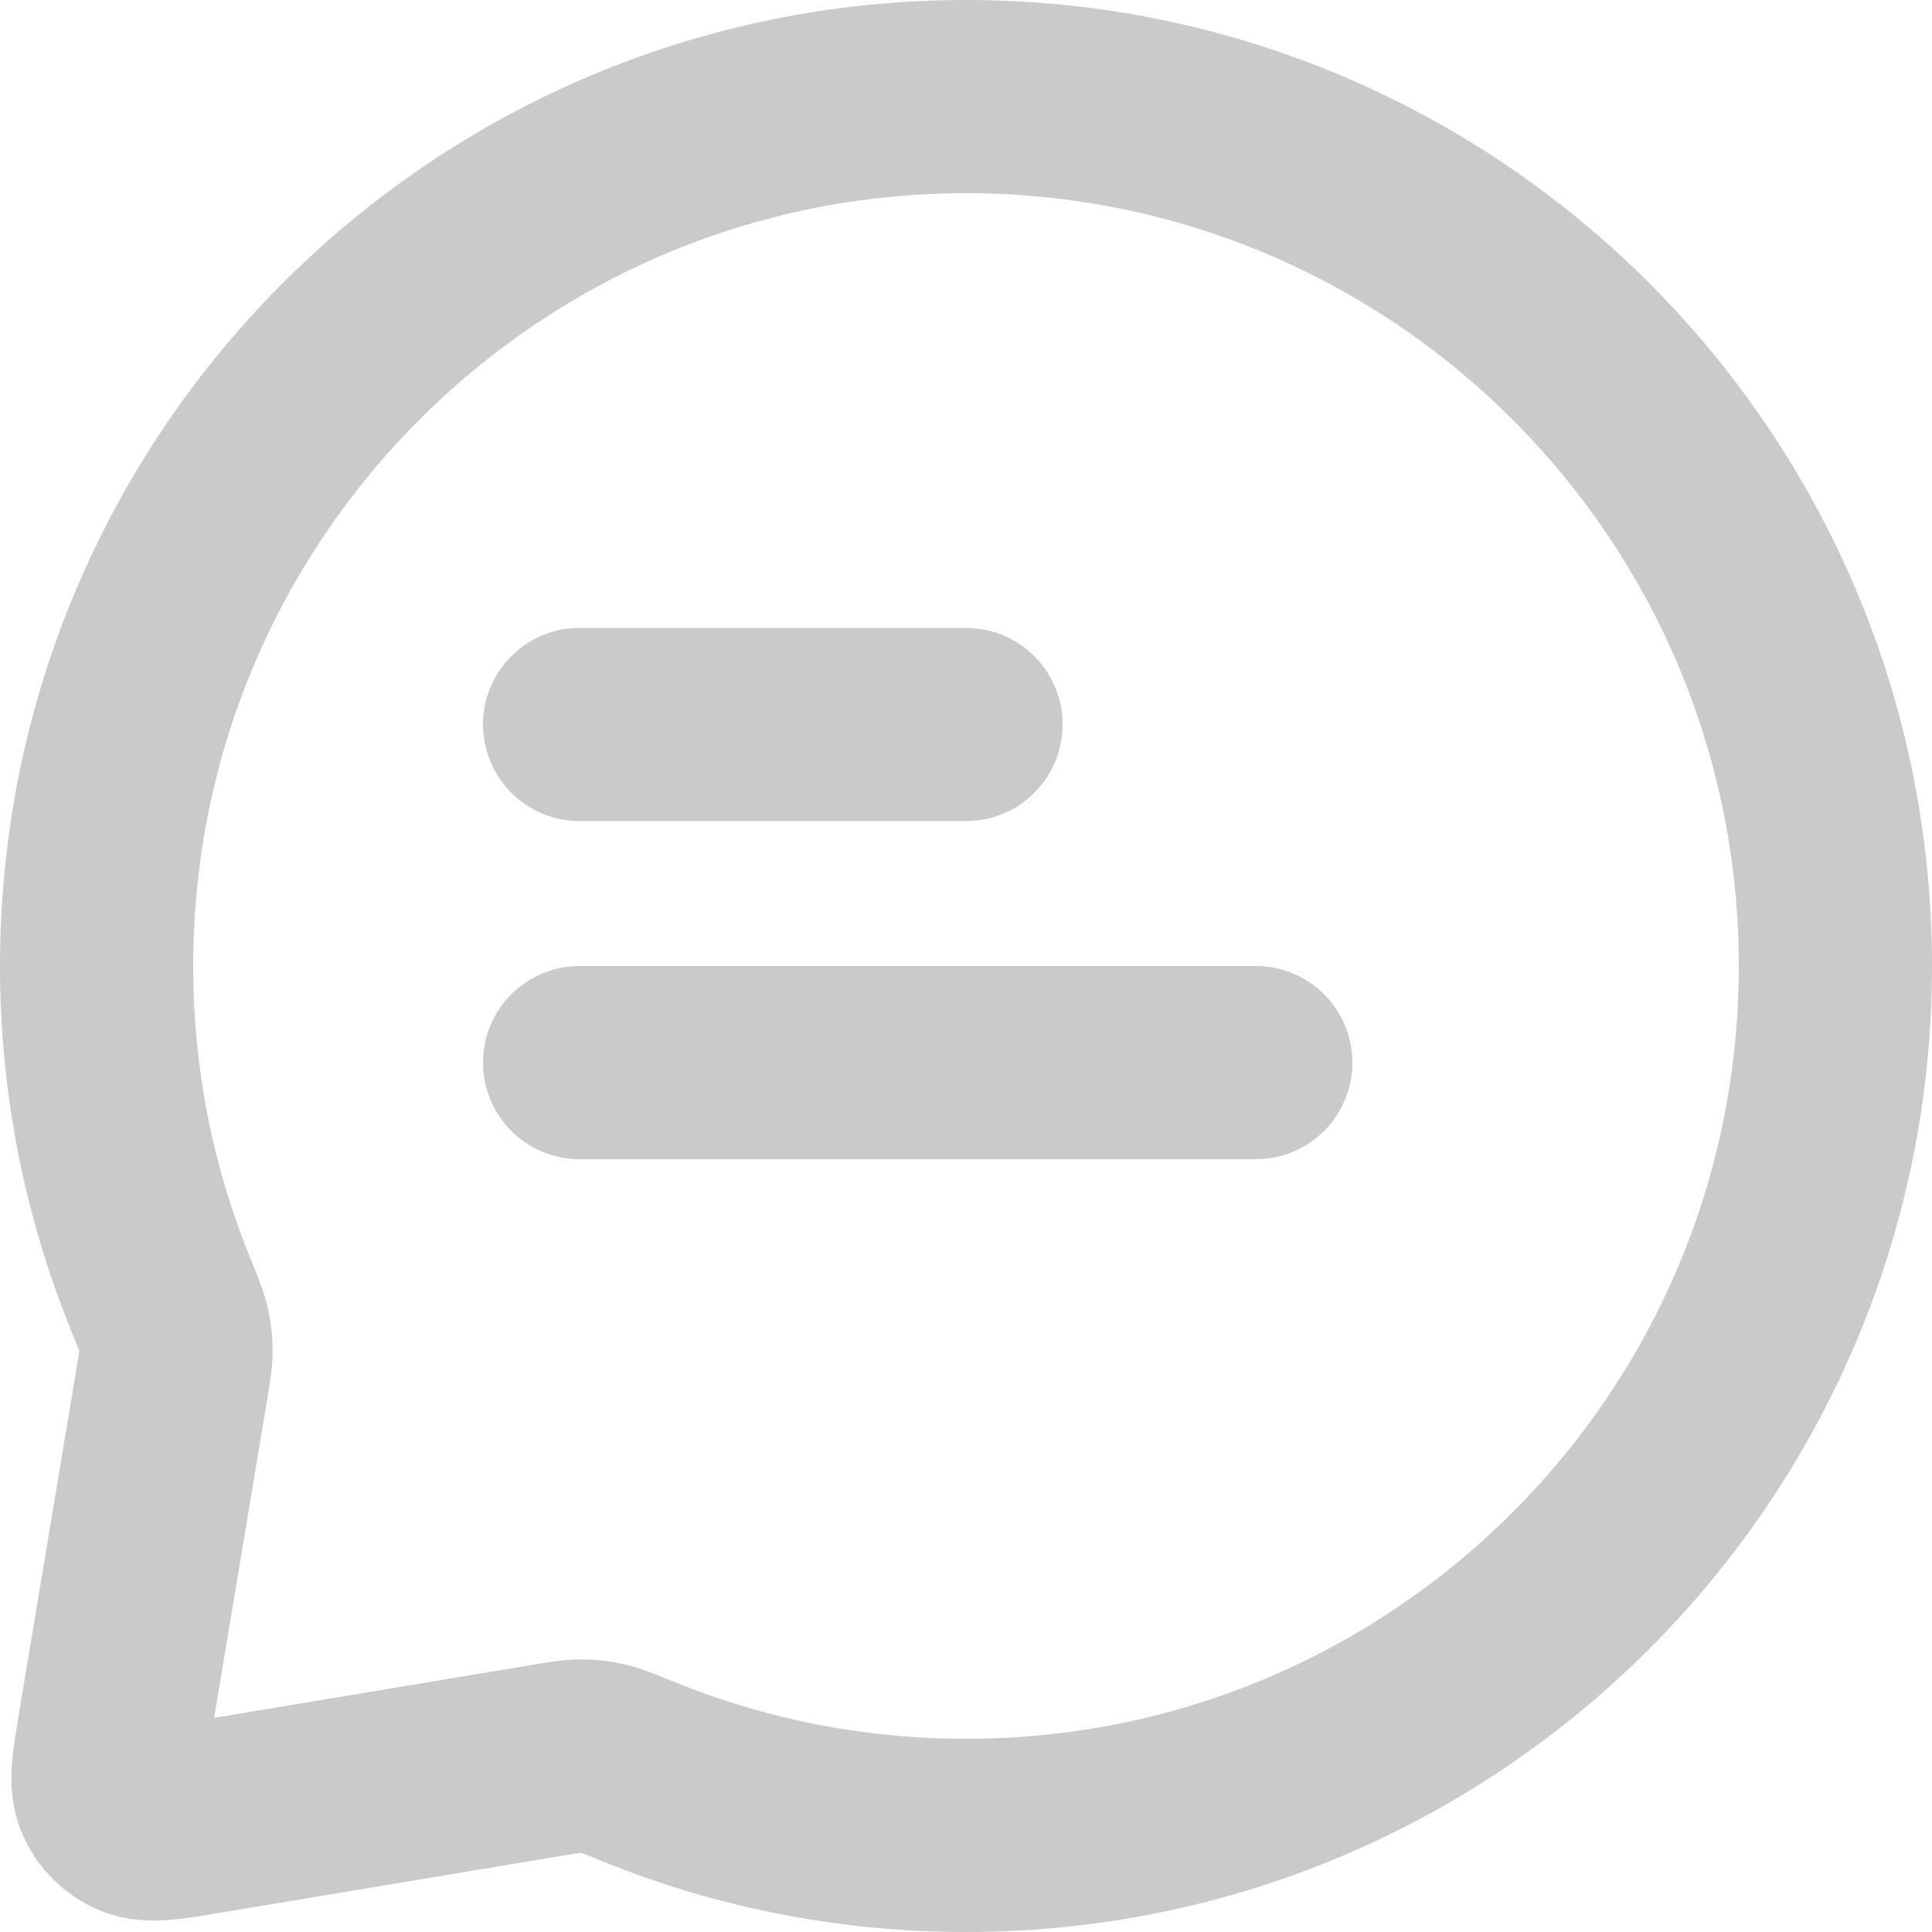
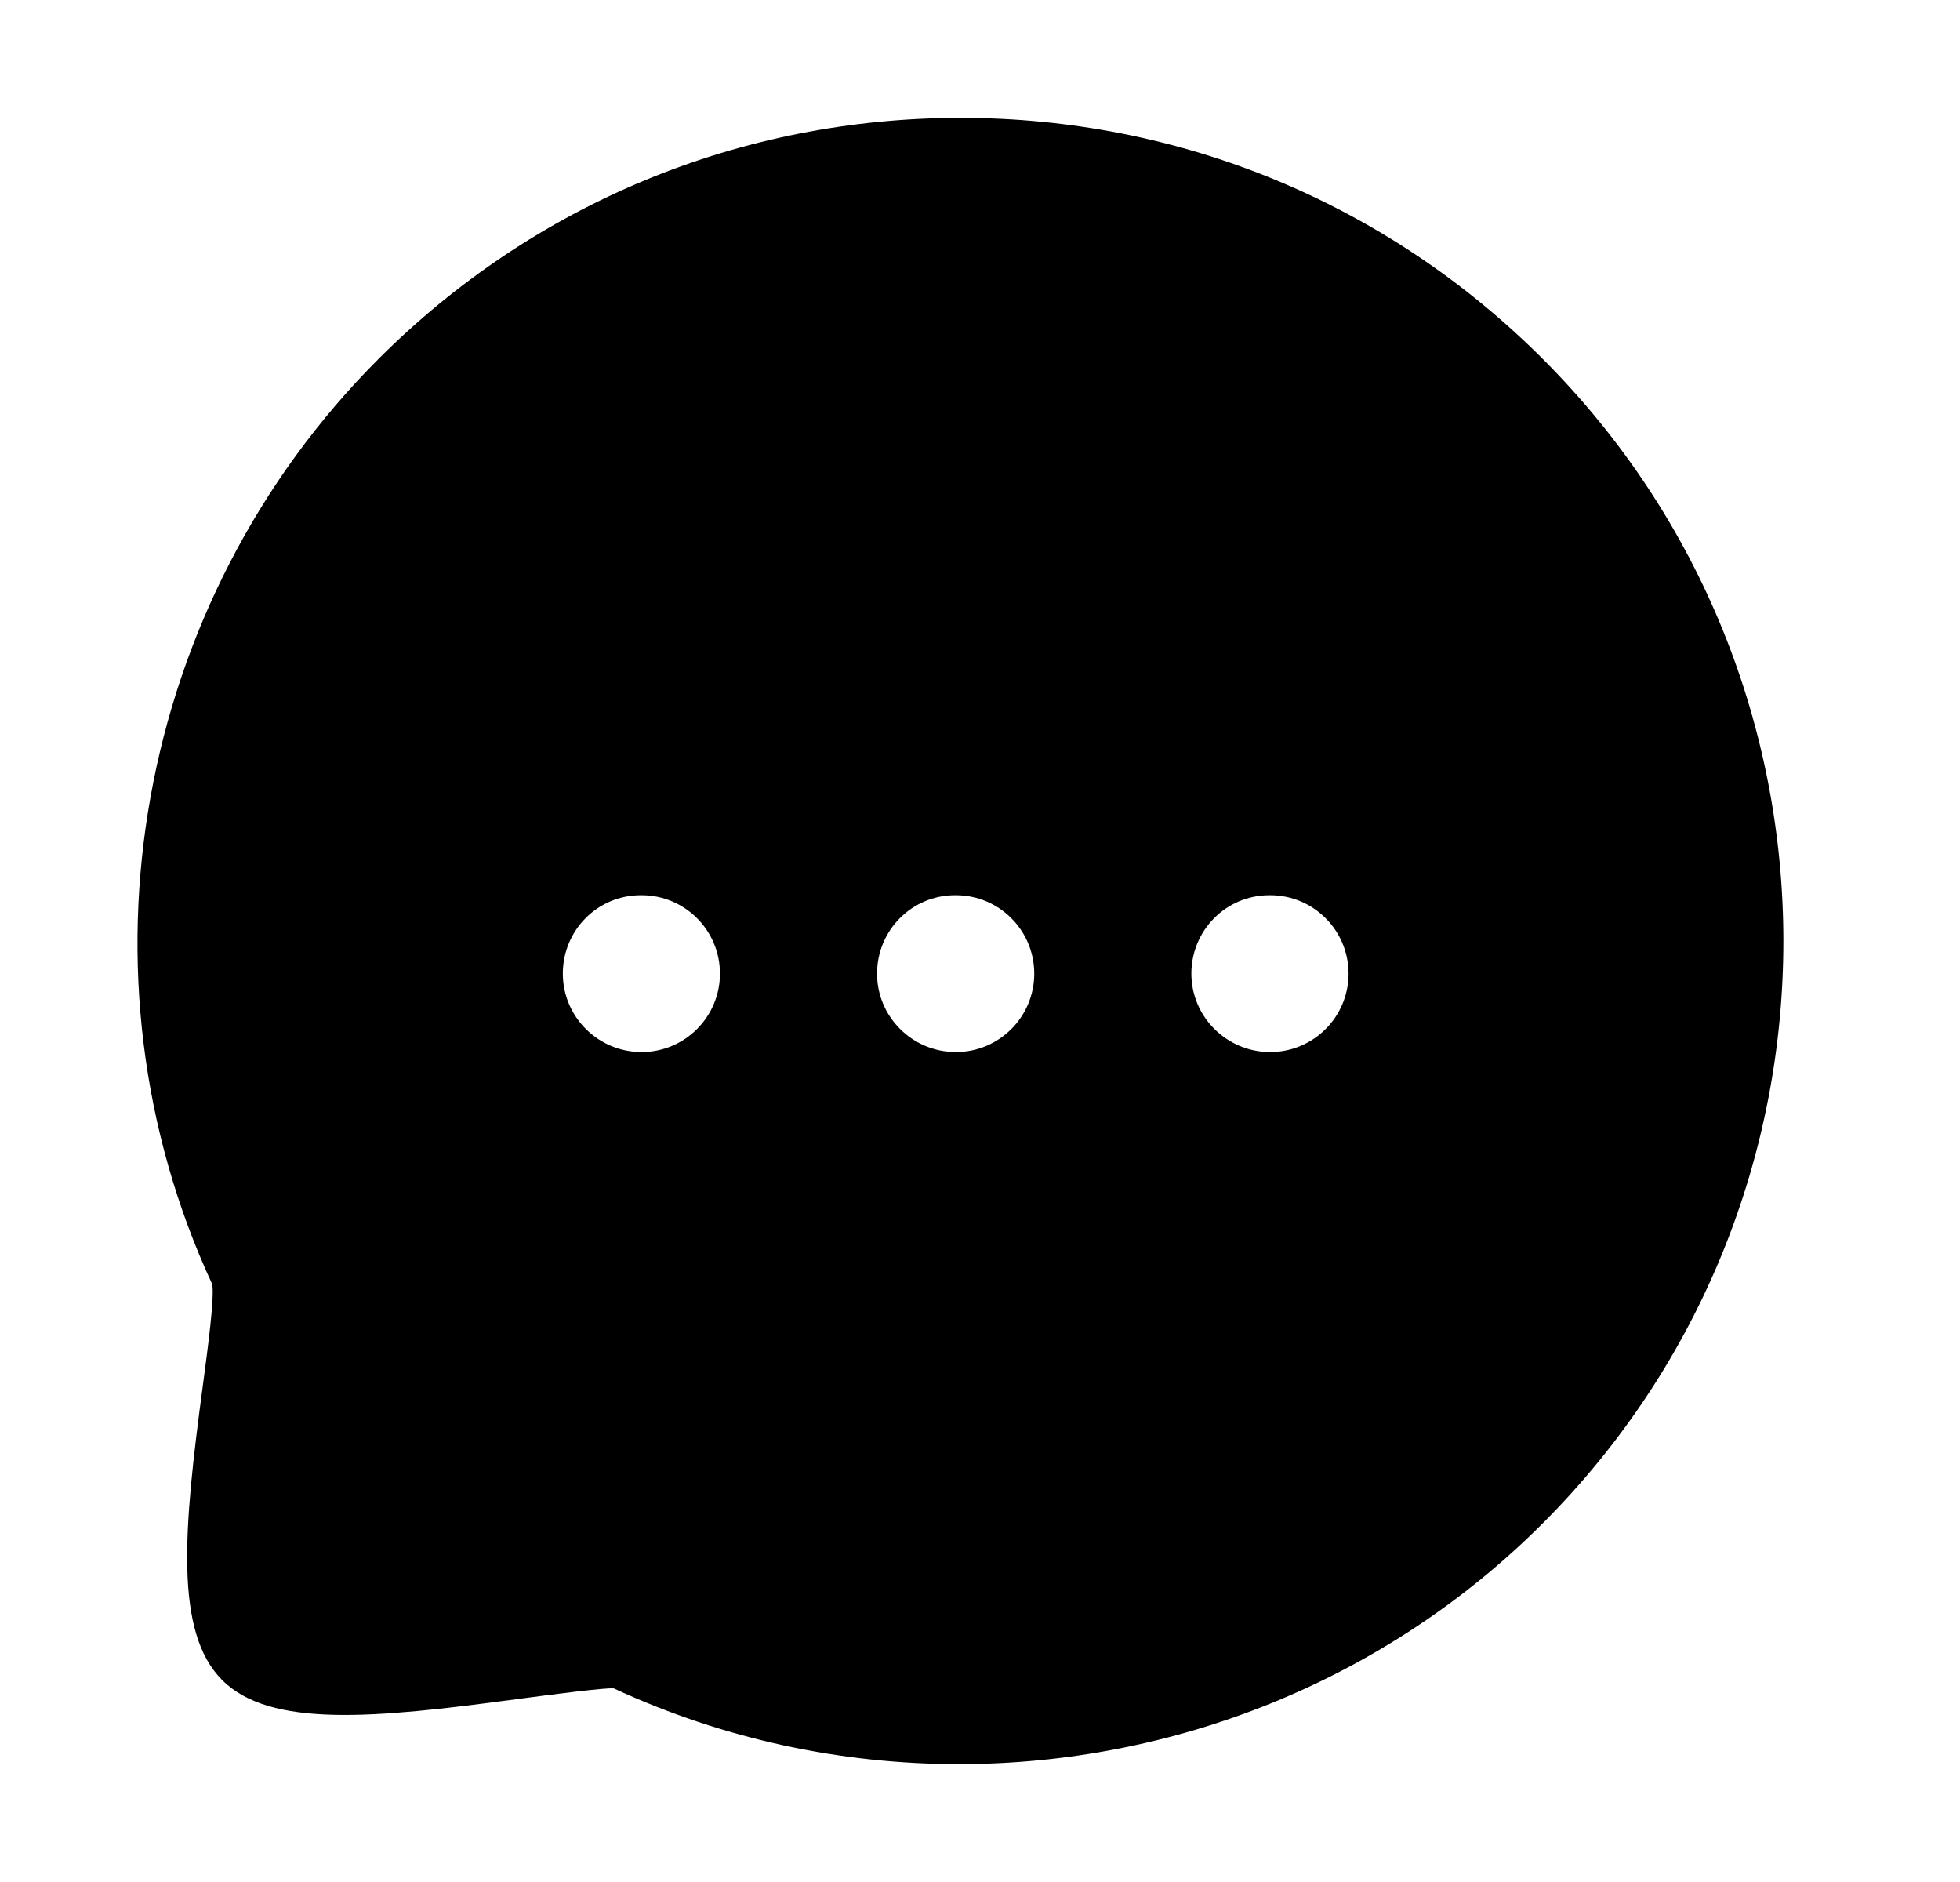
- <svg xmlns="http://www.w3.org/2000/svg" width="20" height="20" viewBox="0 0 20 20" fill="none">
-   <path d="M6 7.5H10M6 11H13M10 19C14.971 19 19 14.971 19 10C19 5.029 14.971 1 10 1C5.029 1 1 5.029 1 10C1 11.197 1.234 12.34 1.658 13.384C1.739 13.585 1.78 13.684 1.798 13.765C1.816 13.844 1.822 13.903 1.822 13.984C1.822 14.067 1.807 14.157 1.777 14.337L1.184 17.895C1.122 18.268 1.091 18.454 1.149 18.589C1.199 18.707 1.293 18.801 1.411 18.851C1.546 18.909 1.732 18.878 2.105 18.816L5.663 18.223C5.843 18.193 5.933 18.178 6.016 18.178C6.097 18.178 6.156 18.184 6.235 18.202C6.316 18.22 6.416 18.261 6.615 18.342C7.66 18.766 8.803 19 10 19Z" stroke="#CACACA" stroke-width="2" stroke-linecap="round" stroke-linejoin="round" />
+ <svg xmlns="http://www.w3.org/2000/svg" width="25" height="24" viewBox="0 0 25 24" fill="none">
+   <path fill-rule="evenodd" clip-rule="evenodd" d="M16.201 13.416C15.649 13.416 15.196 12.969 15.196 12.416C15.196 11.863 15.639 11.416 16.192 11.416H16.201C16.753 11.416 17.201 11.863 17.201 12.416C17.201 12.969 16.753 13.416 16.201 13.416ZM12.192 13.416C11.639 13.416 11.187 12.969 11.187 12.416C11.187 11.863 11.631 11.416 12.183 11.416H12.192C12.744 11.416 13.192 11.863 13.192 12.416C13.192 12.969 12.744 13.416 12.192 13.416ZM8.183 13.416C7.631 13.416 7.179 12.969 7.179 12.416C7.179 11.863 7.621 11.416 8.174 11.416H8.183C8.735 11.416 9.183 11.863 9.183 12.416C9.183 12.969 8.735 13.416 8.183 13.416ZM19.677 4.576C17.696 2.595 15.059 1.503 12.253 1.503C9.447 1.503 6.81 2.595 4.829 4.576C1.727 7.679 0.881 12.441 2.706 16.375C2.739 16.537 2.65 17.196 2.586 17.678C2.344 19.484 2.22 20.81 2.833 21.424C3.445 22.037 4.77 21.913 6.576 21.67C7.058 21.606 7.725 21.52 7.829 21.531C9.235 22.182 10.738 22.497 12.23 22.497C14.968 22.497 17.67 21.435 19.677 19.427C23.77 15.332 23.771 8.67 19.677 4.576Z" fill="black" />
</svg>
